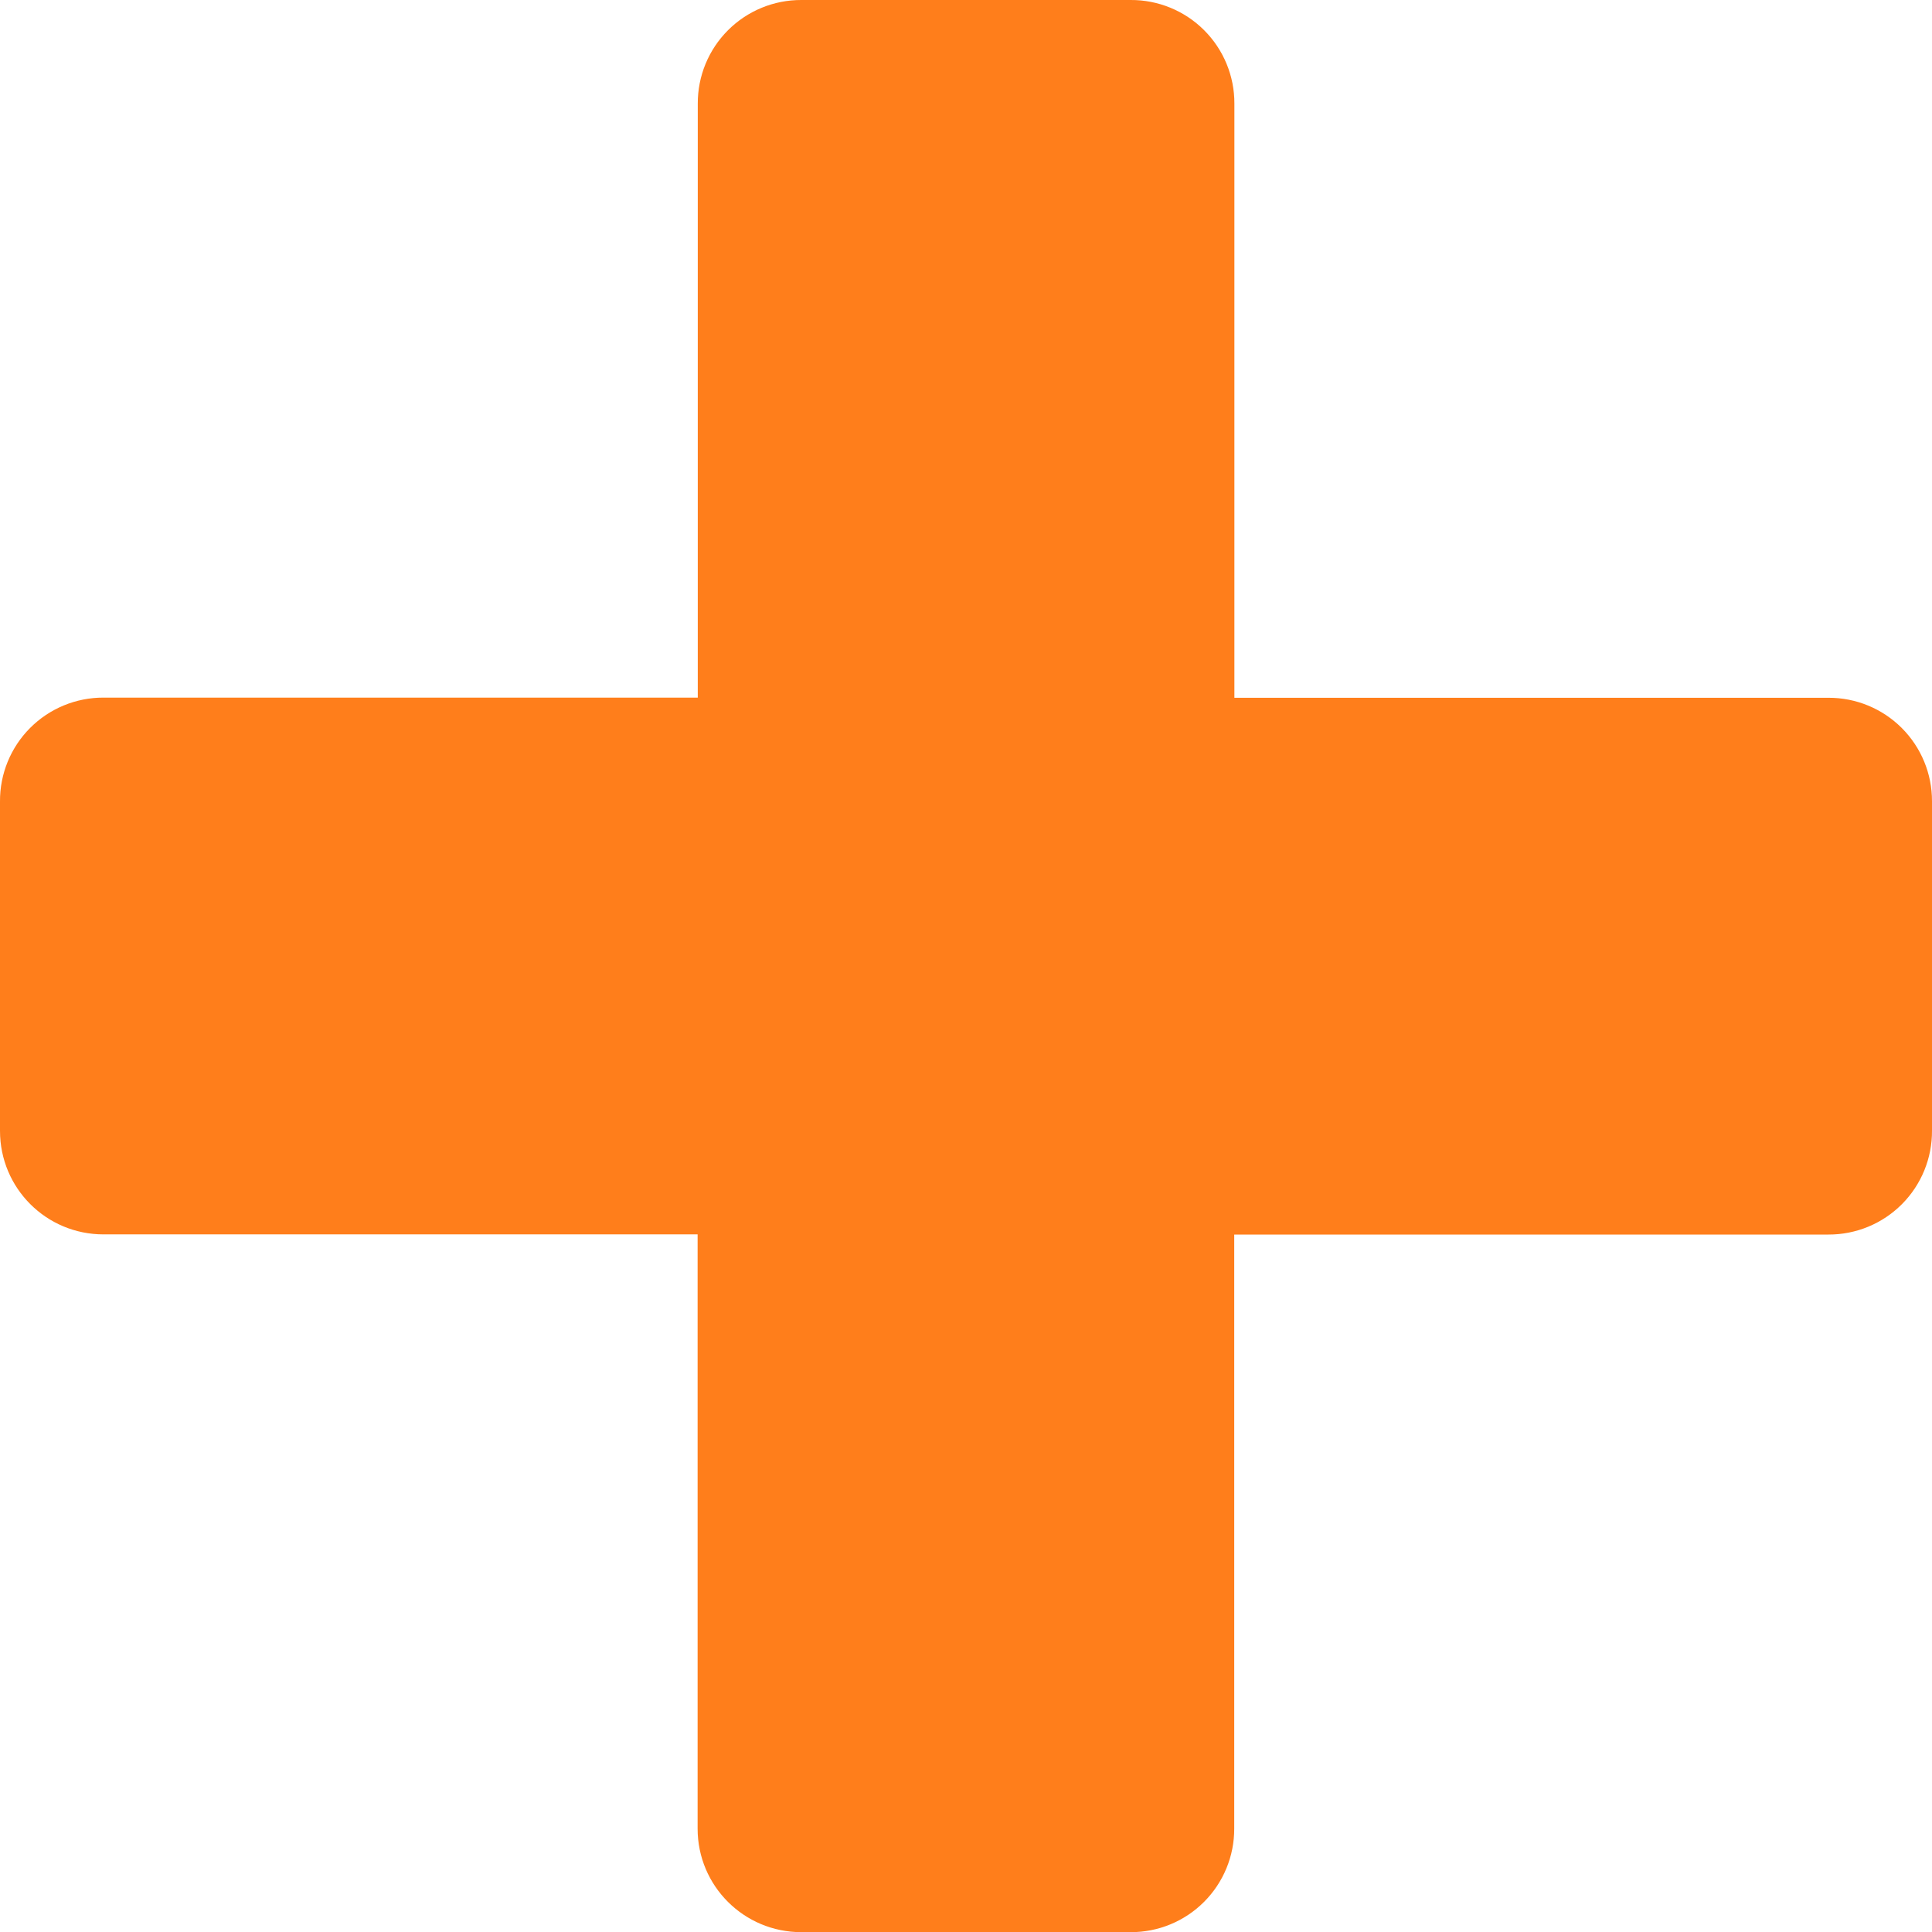
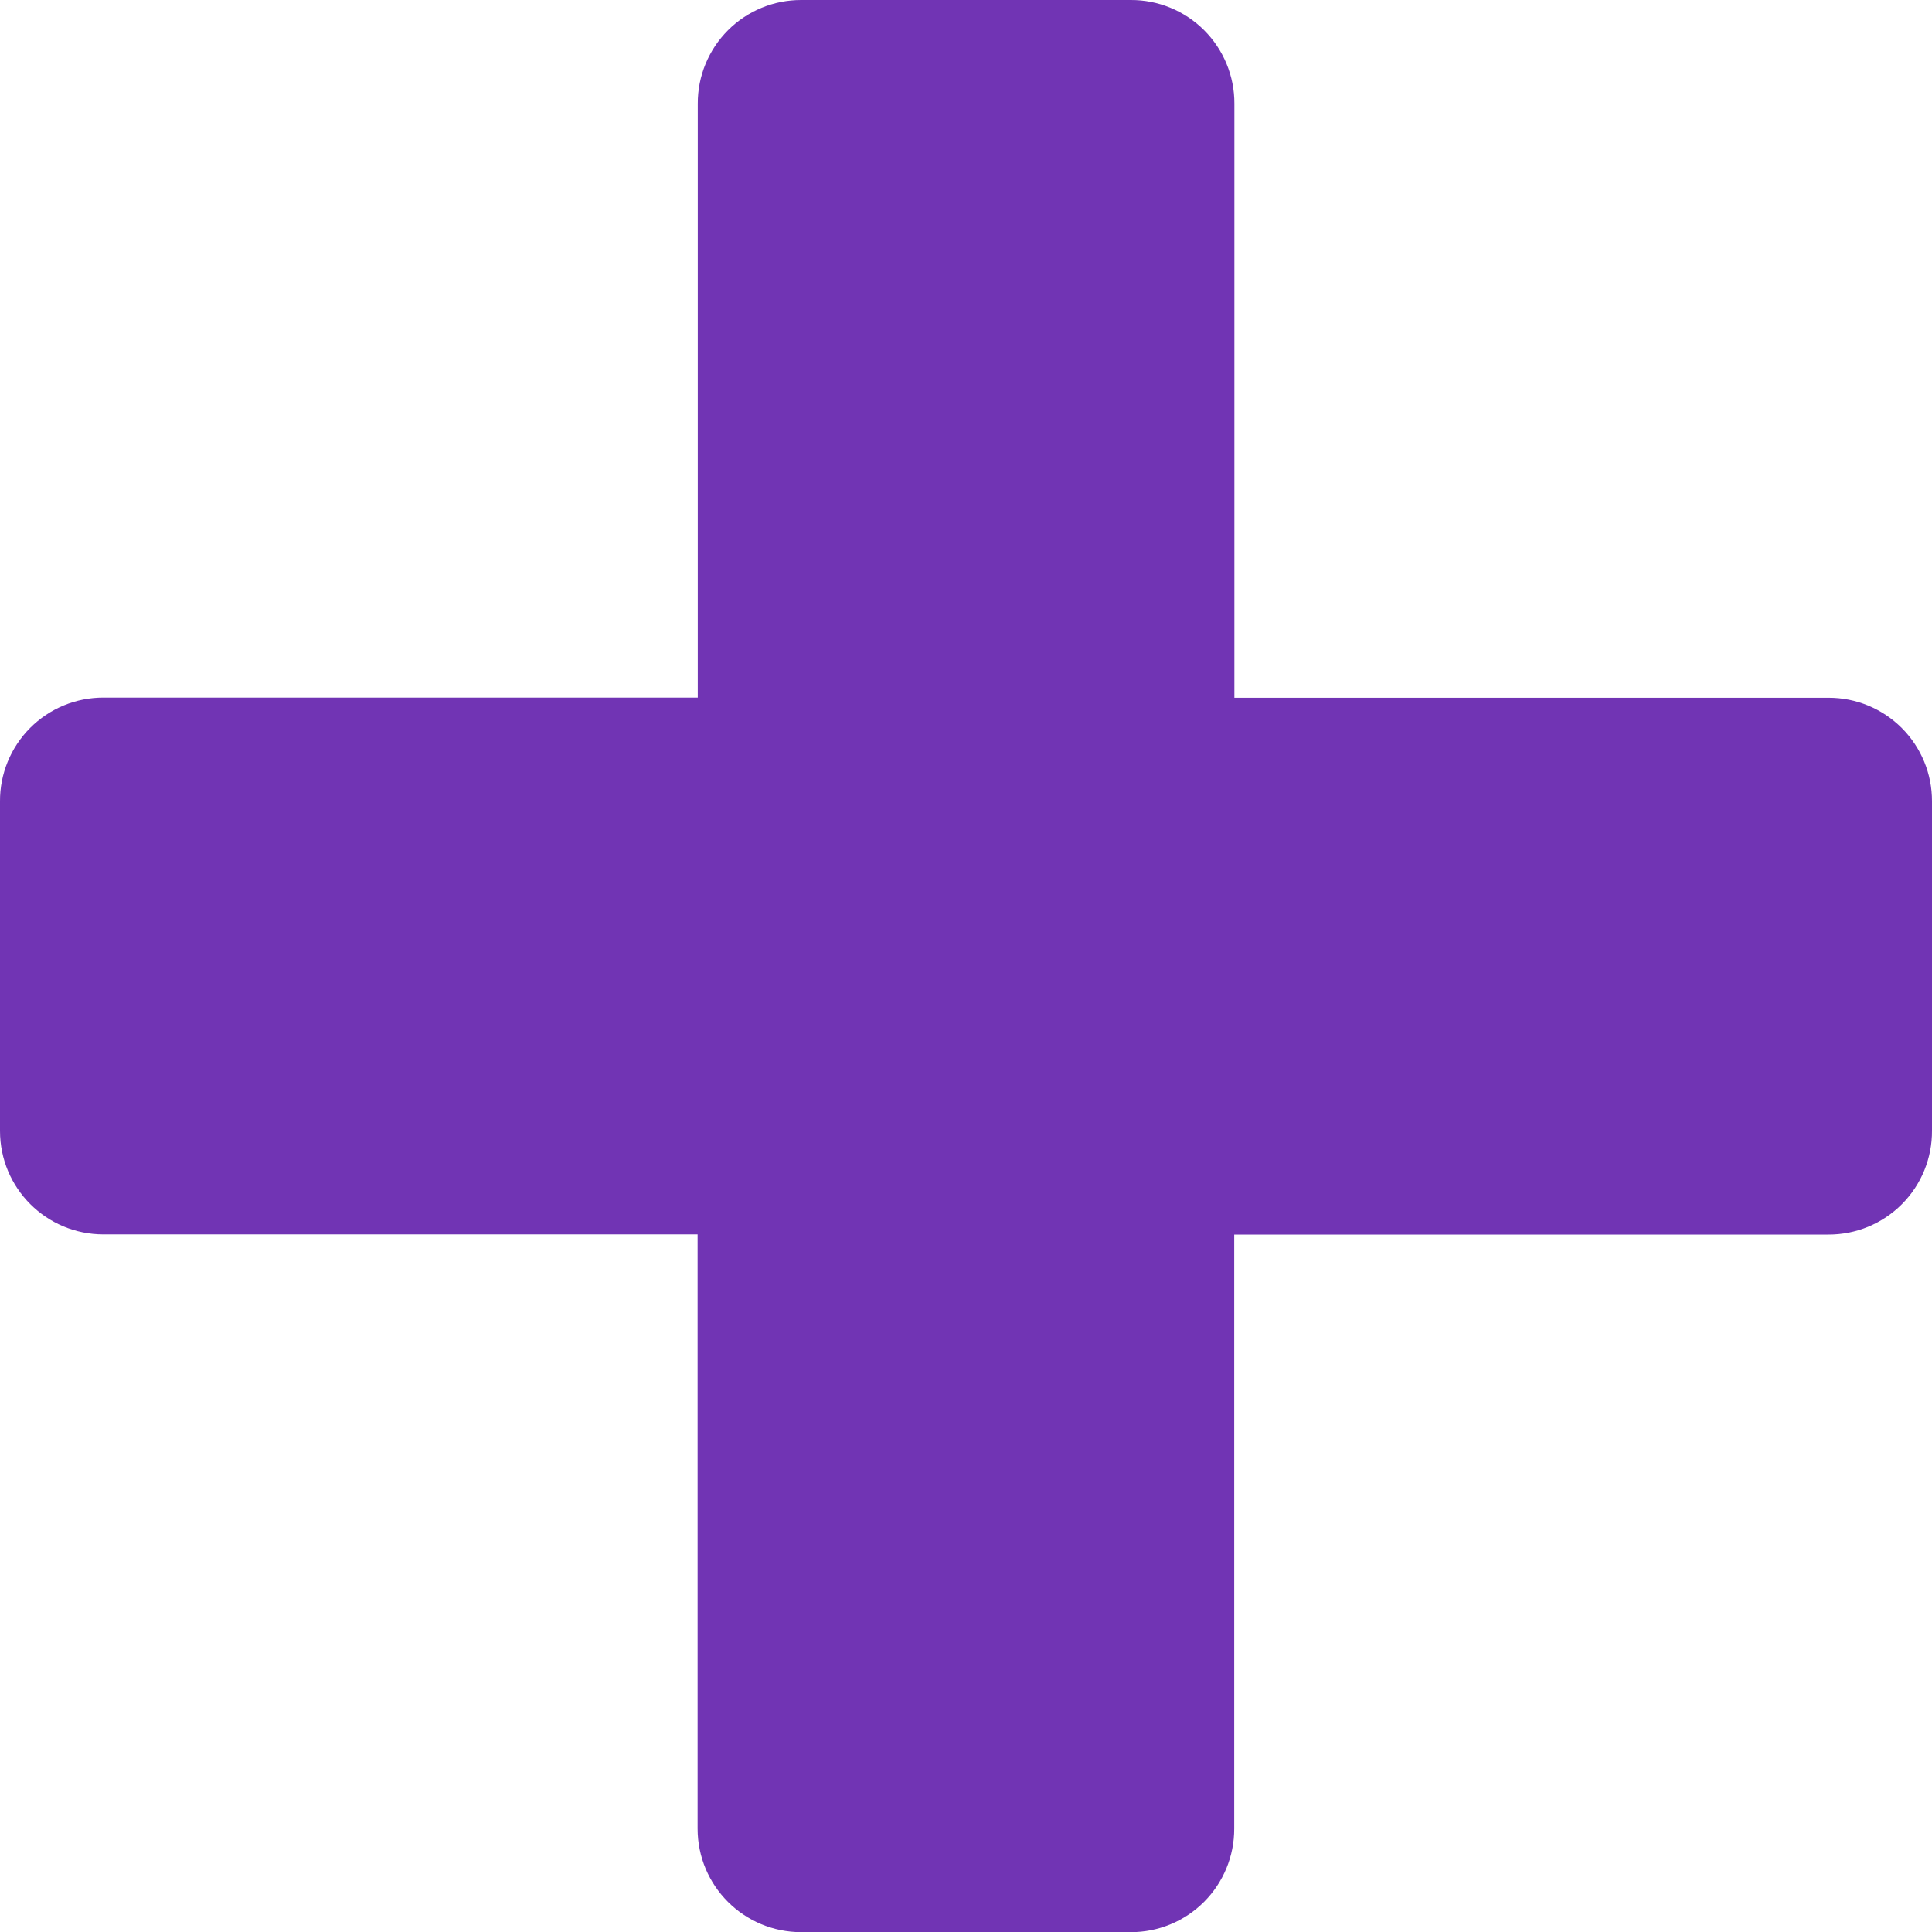
<svg xmlns="http://www.w3.org/2000/svg" xmlns:xlink="http://www.w3.org/1999/xlink" width="12" height="12">
  <defs>
    <path d="M12 7.023V4.977a.641.641 0 0 0-.643-.643h-3.69V.643A.641.641 0 0 0 7.022 0H4.977a.641.641 0 0 0-.643.643v3.69H.643A.641.641 0 0 0 0 4.978v2.046c0 .356.287.643.643.643h3.69v3.691c0 .356.288.643.644.643h2.046a.641.641 0 0 0 .643-.643v-3.69h3.691A.641.641 0 0 0 12 7.022Z" id="b" />
  </defs>
-   <use fill="#FF7E1B" fill-rule="nonzero" xlink:href="#b" />
+   <use fill="#7134b4" fill-rule="nonzero" xlink:href="#b" />
</svg>
